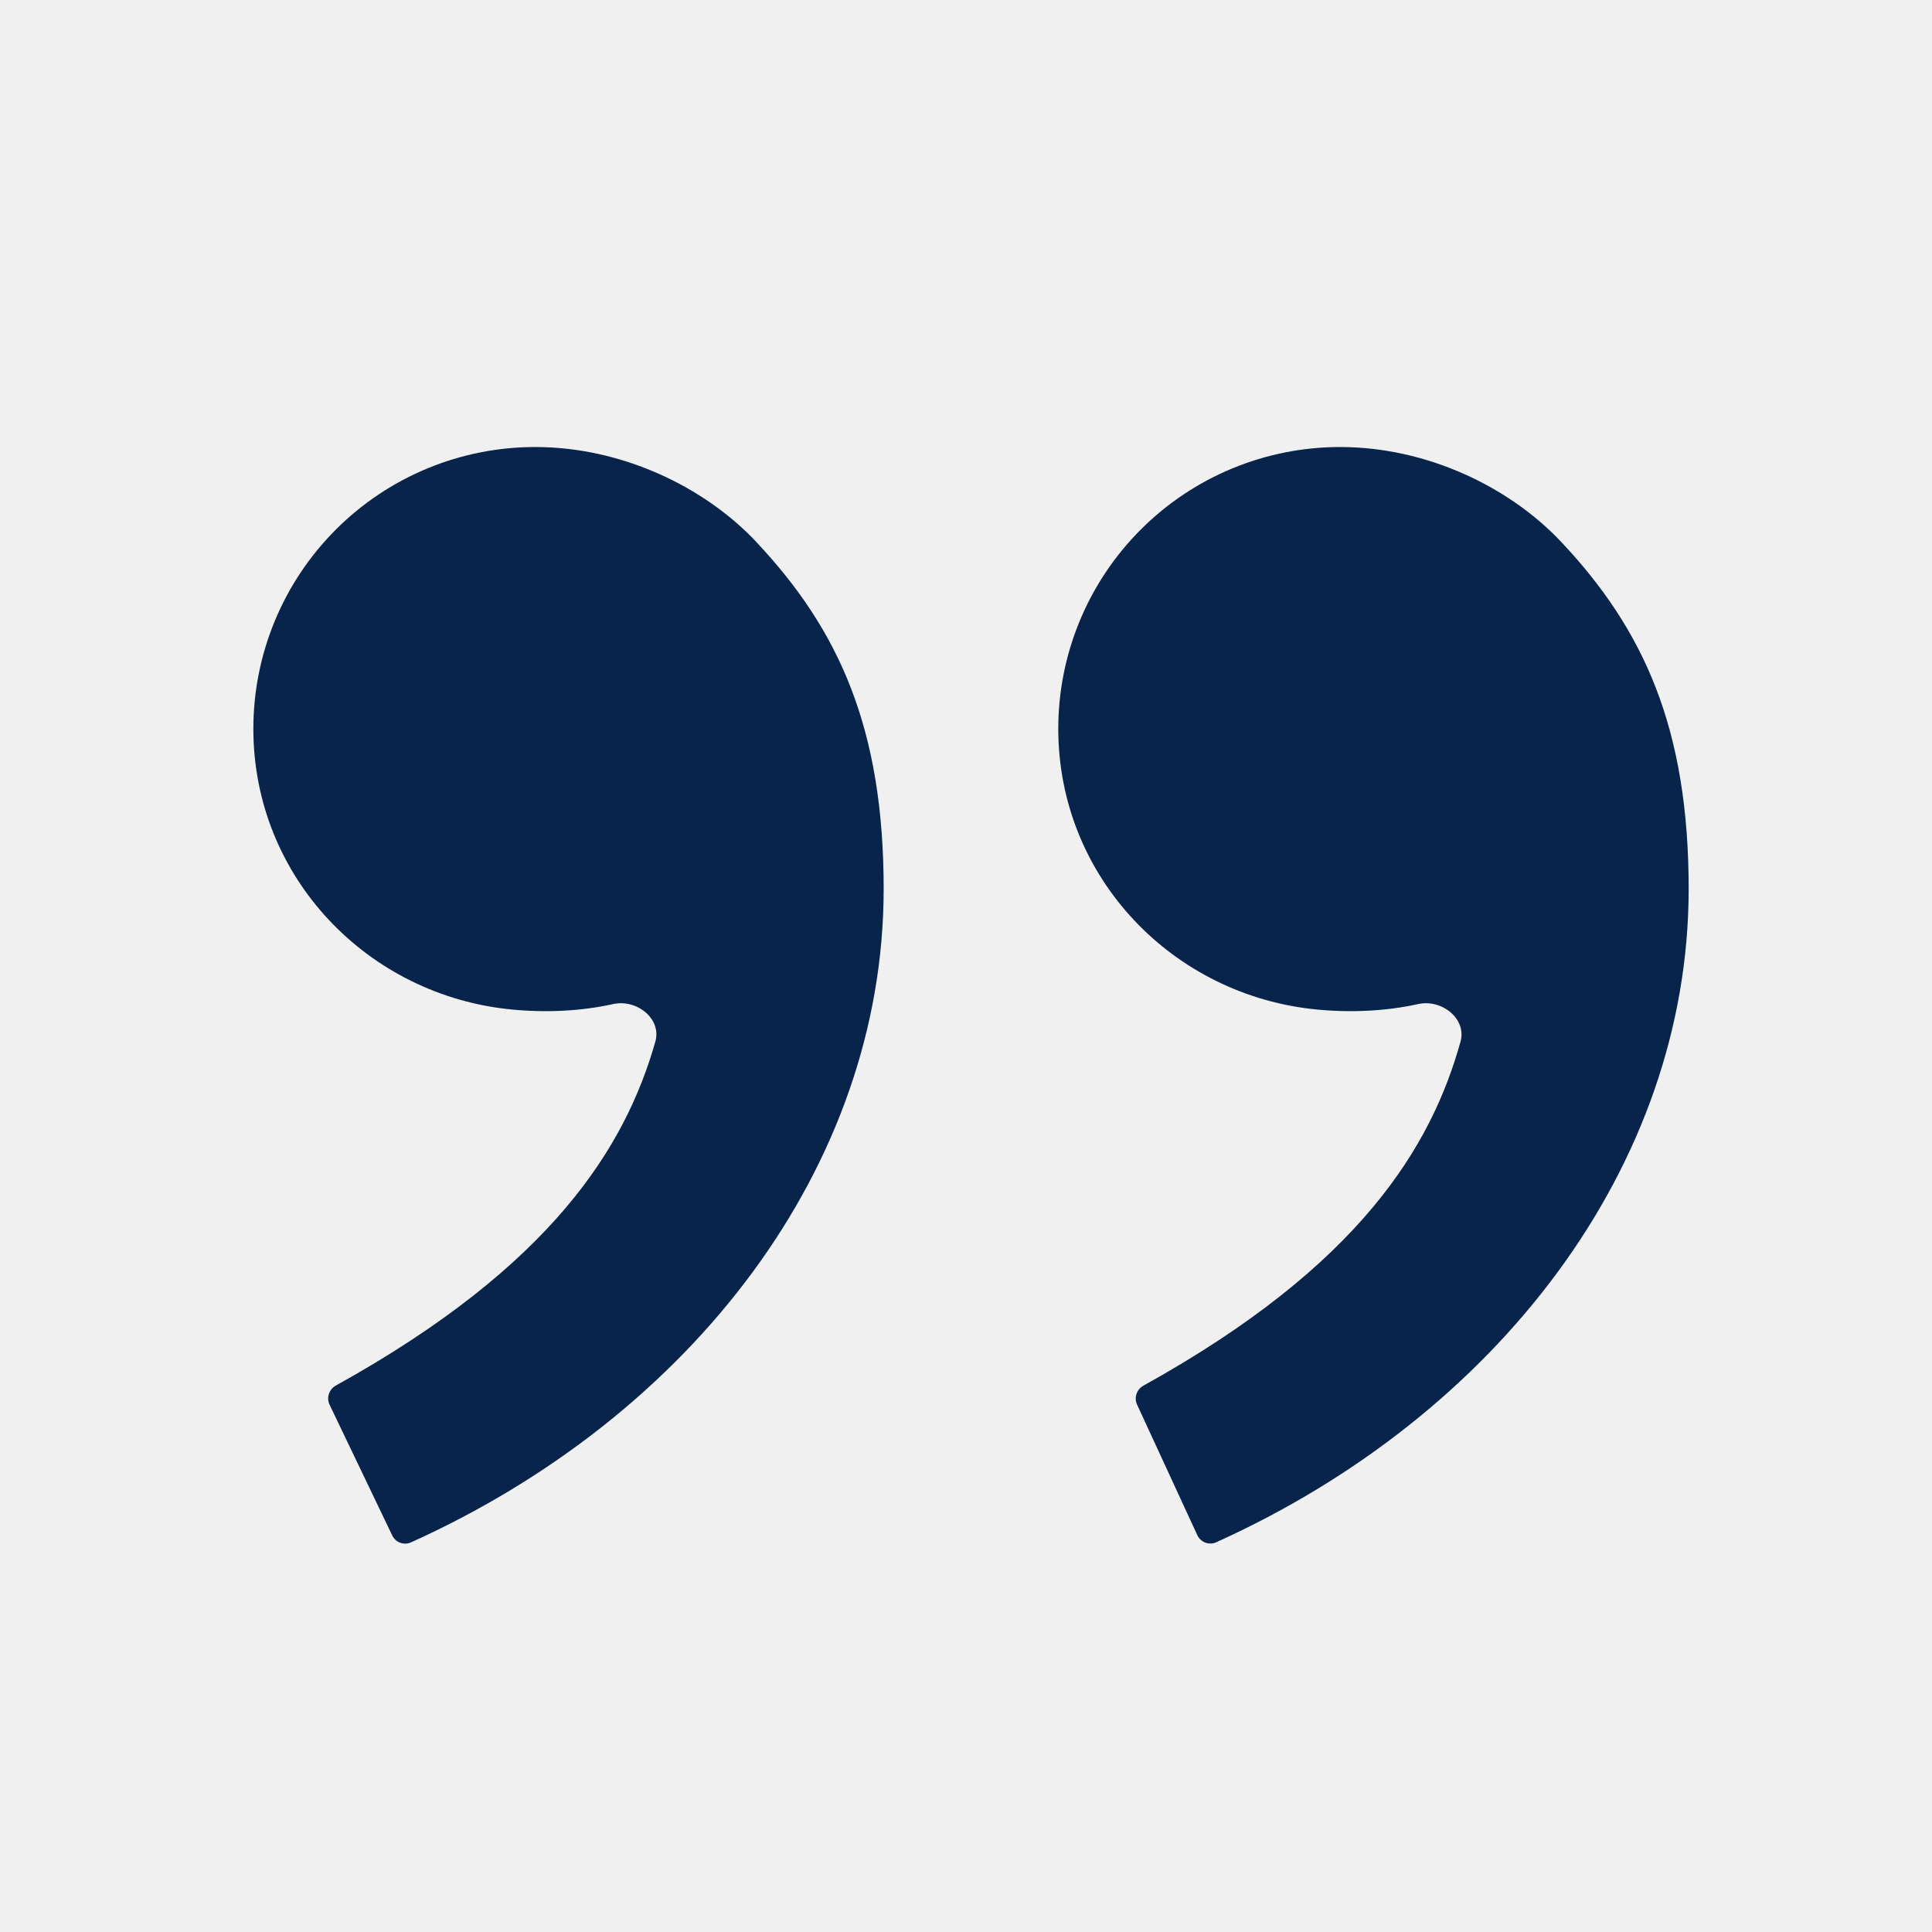
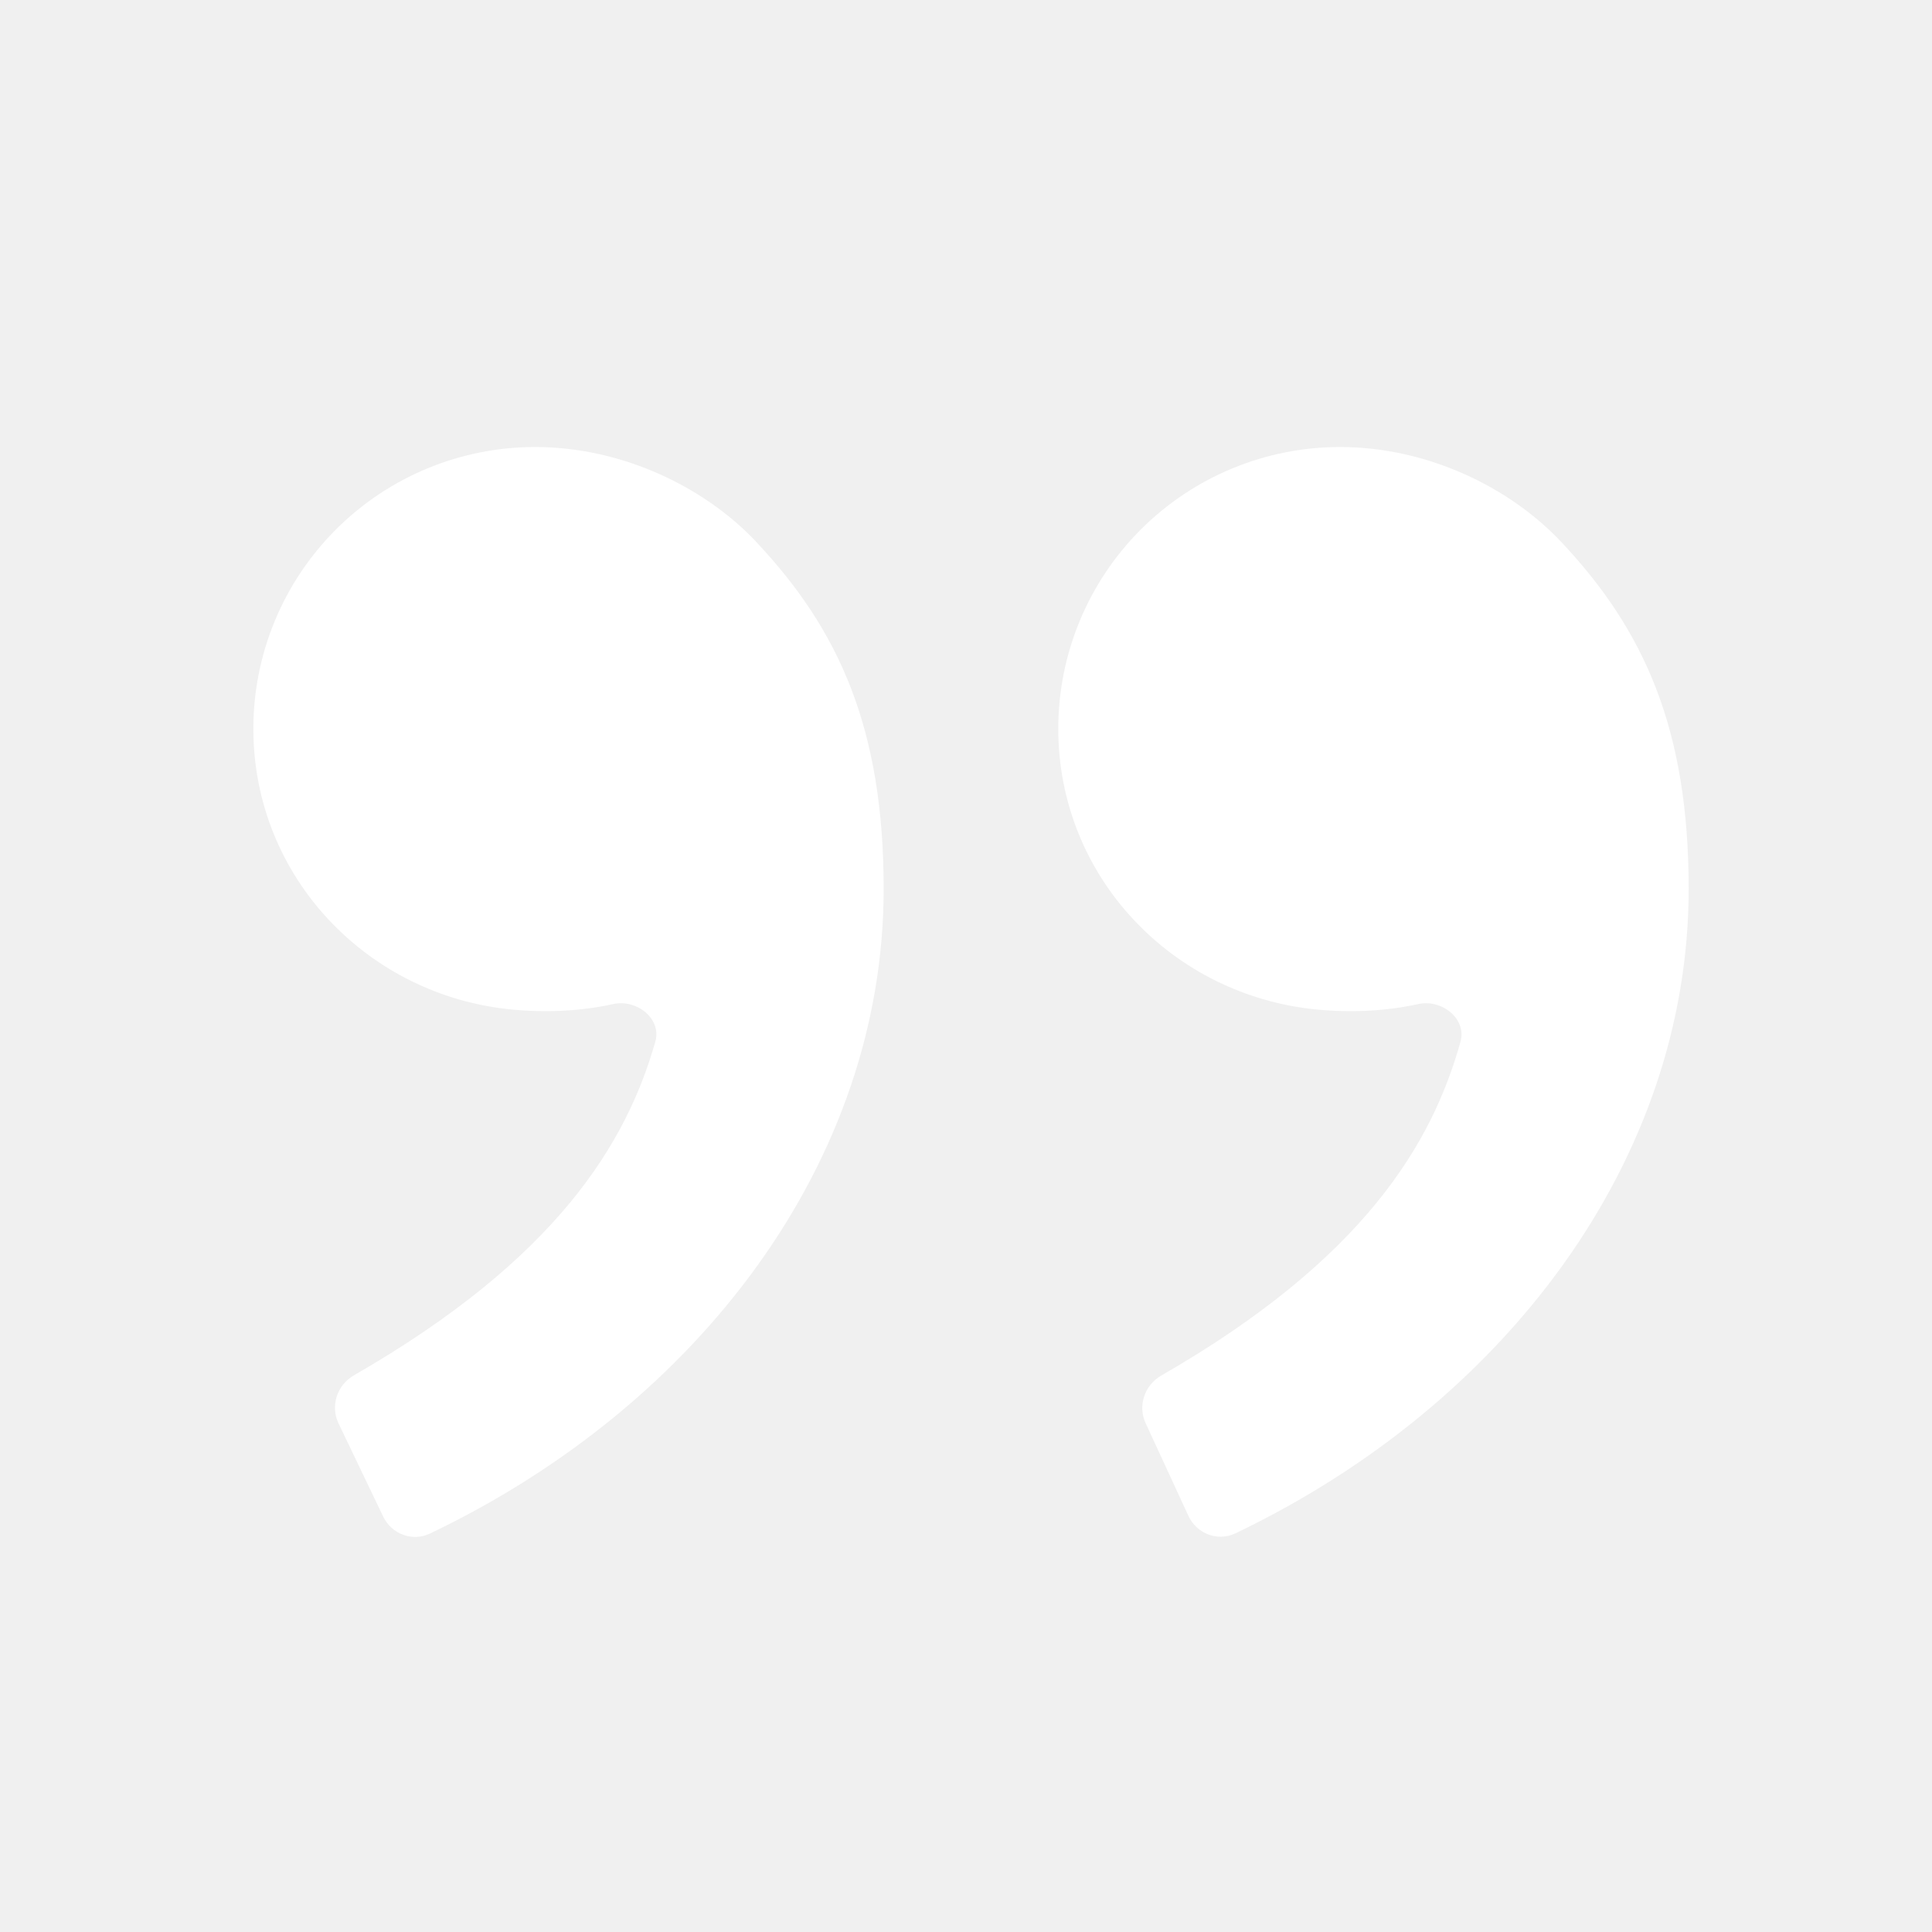
<svg xmlns="http://www.w3.org/2000/svg" width="800" height="800" viewBox="0 0 800 800" fill="none">
-   <g clip-path="url(#clip0_87_71)">
-     <path d="M646.473 224.4C680.806 260.866 699.24 301.766 699.24 368.066C699.24 482.971 619.795 586.138 503.611 638.621C500.639 639.963 497.148 638.635 495.782 635.675L470.832 581.613C469.506 578.738 470.693 575.303 473.462 573.769C563.422 523.918 592.669 474.625 604.76 431.366C607.434 421.797 596.932 413.61 587.232 415.761C574.154 418.661 559.859 419.378 545.74 418.066C485.606 412.5 438.206 363.133 438.206 301.766C438.206 270.824 450.498 241.15 472.377 219.27C494.256 197.391 523.931 185.1 554.873 185.1C590.64 185.1 624.84 201.433 646.473 224.4ZM313.14 224.4C347.473 260.866 365.906 301.766 365.906 368.066C365.906 482.996 286.427 586.184 170.2 638.656C167.26 639.983 163.803 638.697 162.408 635.787L136.469 581.652C135.086 578.767 136.262 575.28 139.06 573.73C229.006 523.885 259.024 474.601 271.357 431.35C274.082 421.795 263.599 413.61 253.898 415.761C240.821 418.661 226.525 419.378 212.406 418.066C152.273 412.5 104.906 363.133 104.906 301.766C104.906 270.824 117.198 241.15 139.077 219.27C160.956 197.391 190.631 185.1 221.573 185.1C257.34 185.1 291.54 201.433 313.173 224.4H313.14Z" fill="#09244B" />
+   <g clip-path="url(#clip0_101_304)">
+     <path d="M646.473 224.4C680.806 260.866 699.24 301.766 699.24 368.066C699.24 480.323 623.414 581.377 511.584 634.912C504.232 638.432 495.511 635.088 492.096 627.688L474.372 589.281C471.055 582.095 473.939 573.572 480.801 569.626C565.03 521.191 593.004 473.426 604.76 431.366C607.434 421.797 596.932 413.61 587.232 415.761C574.154 418.661 559.859 419.378 545.74 418.066C485.606 412.5 438.206 363.133 438.206 301.766C438.206 270.824 450.498 241.15 472.377 219.27C494.256 197.391 523.931 185.1 554.873 185.1C590.64 185.1 624.84 201.433 646.473 224.4ZM313.14 224.4C347.473 260.866 365.906 301.766 365.906 368.066C365.906 480.387 289.995 581.492 178.06 635.003C170.783 638.483 162.148 635.242 158.662 627.968L140.172 589.38C136.715 582.167 139.575 573.513 146.508 569.525C230.68 521.118 259.371 473.384 271.357 431.35C274.082 421.795 263.599 413.61 253.898 415.761C240.821 418.661 226.525 419.378 212.406 418.066C152.273 412.5 104.906 363.133 104.906 301.766C104.906 270.824 117.198 241.15 139.077 219.27C160.956 197.391 190.631 185.1 221.573 185.1C257.34 185.1 291.54 201.433 313.173 224.4H313.14Z" fill="white" />
  </g>
  <defs>
-     <clipPath id="clip0_87_71">
+     <clipPath id="clip0_101_304">
      <rect width="800" height="800" fill="white" />
    </clipPath>
  </defs>
</svg>
